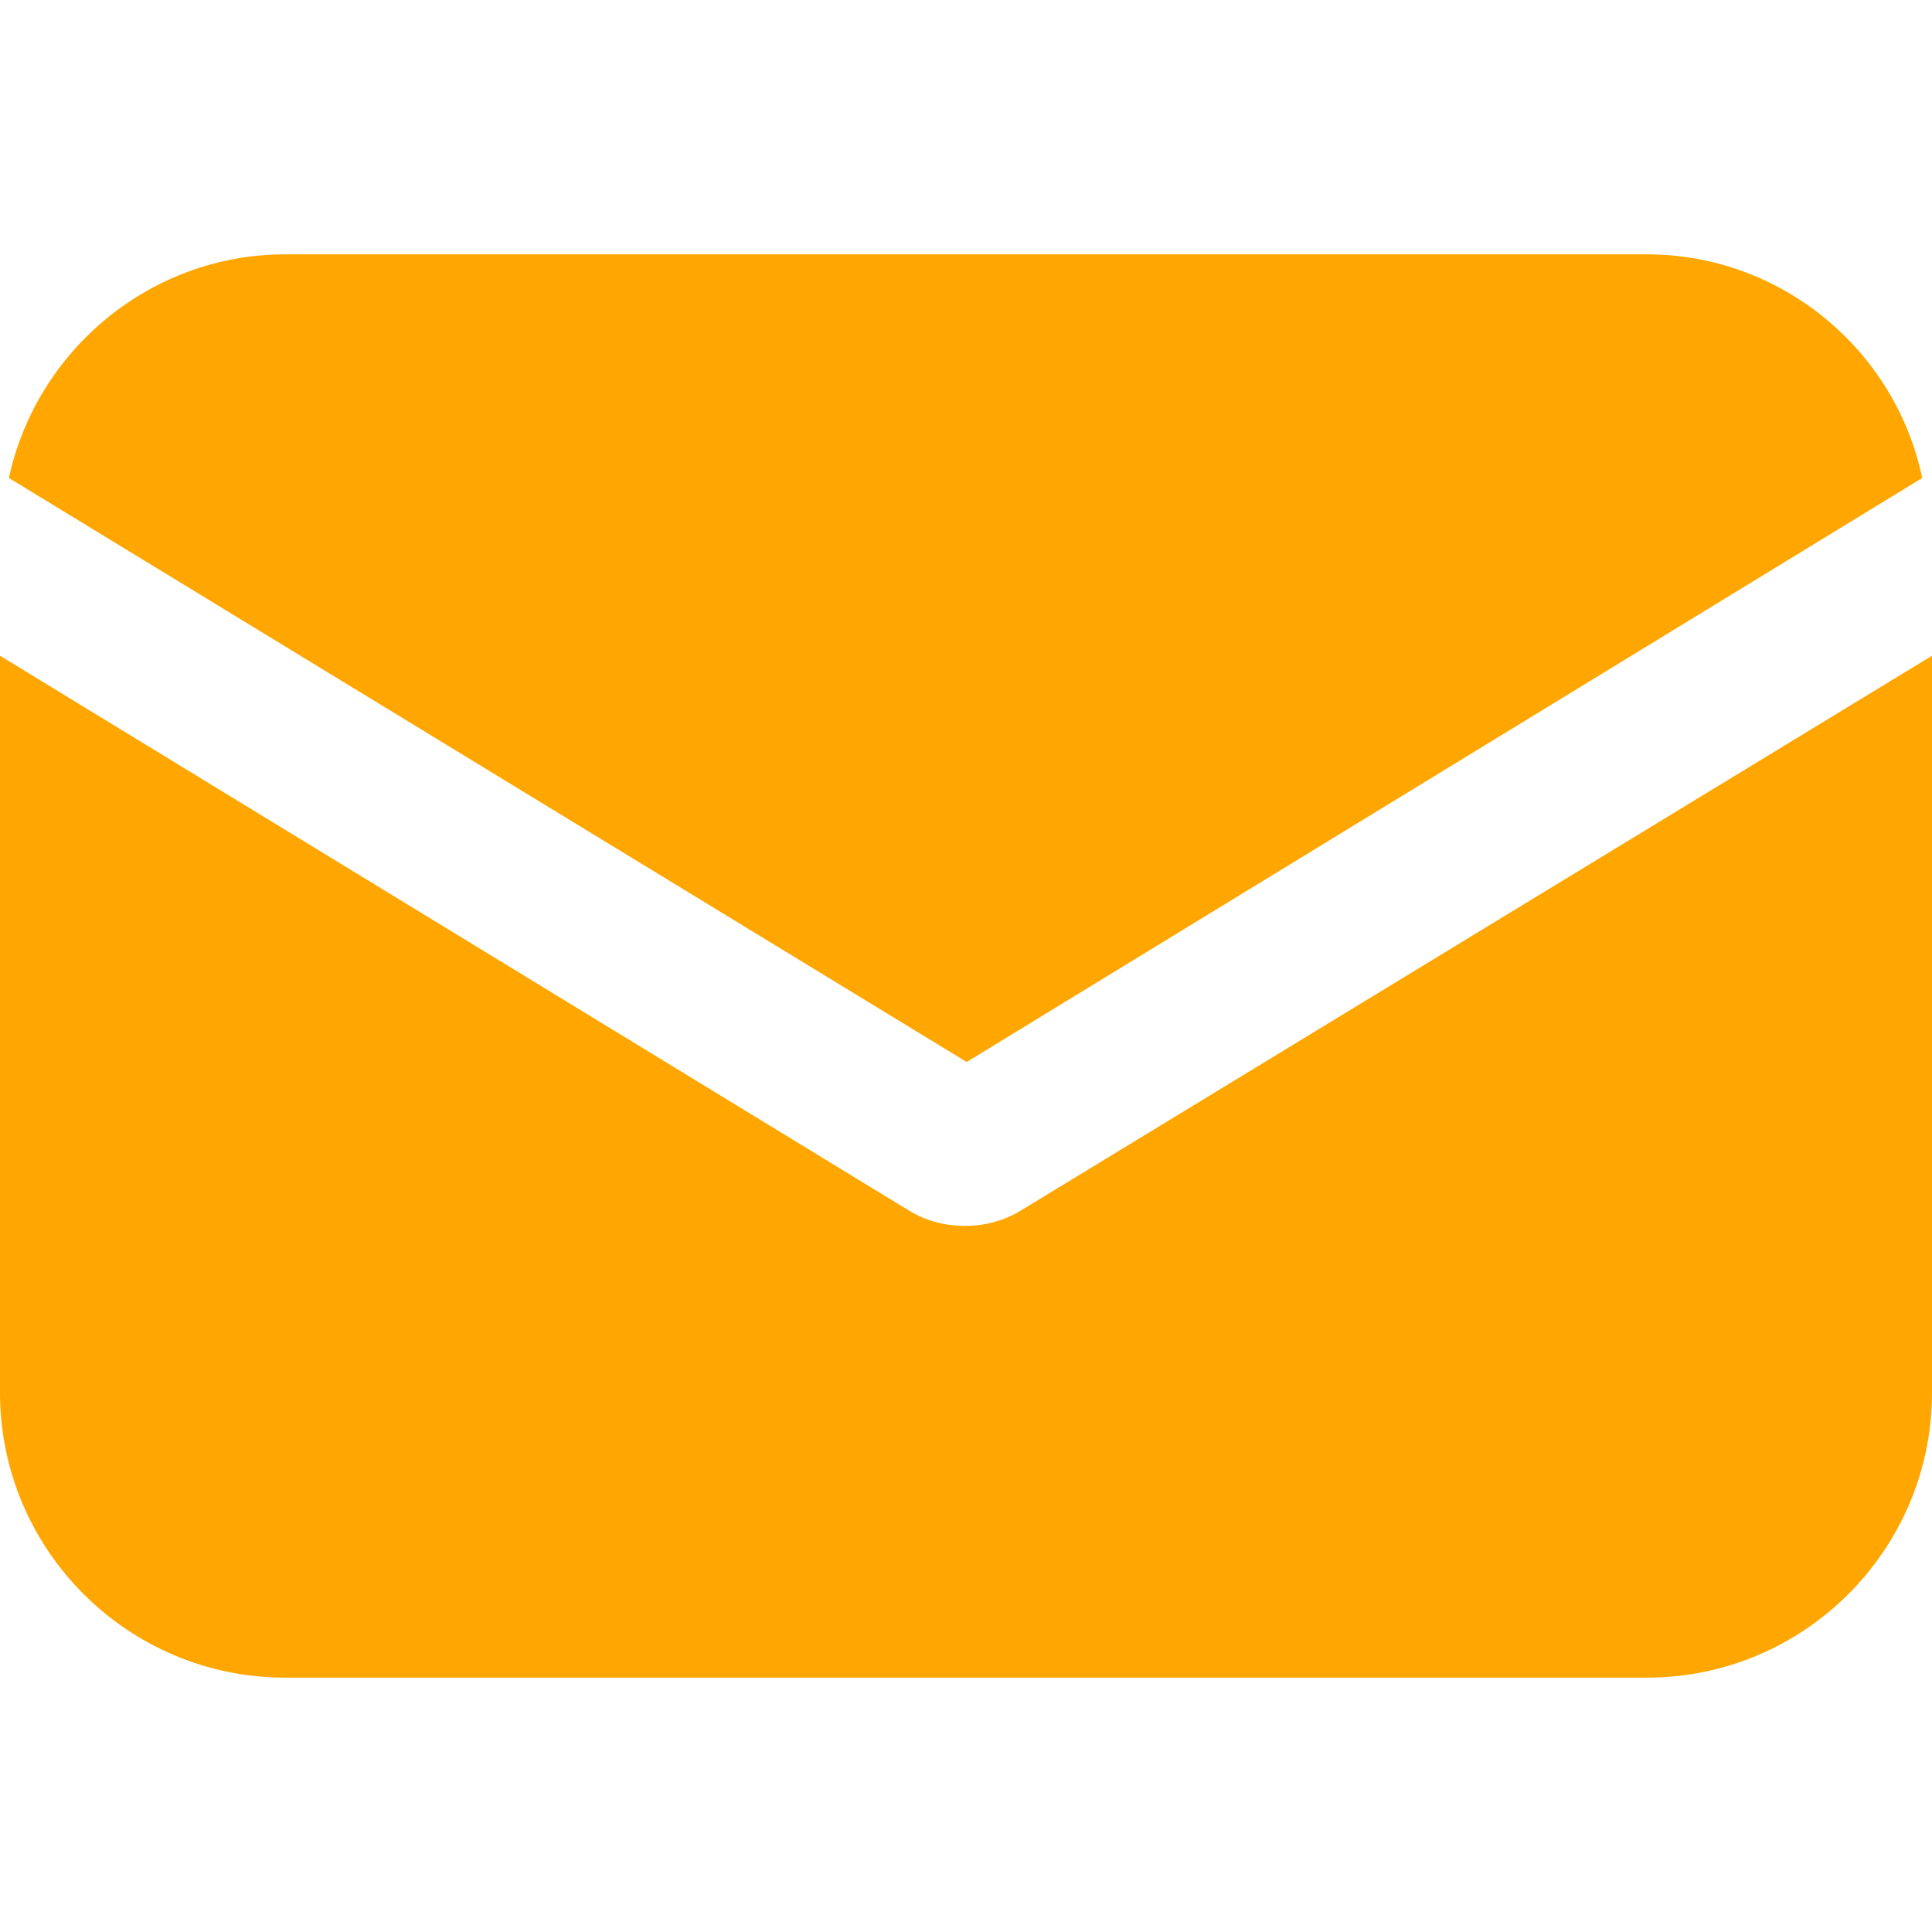
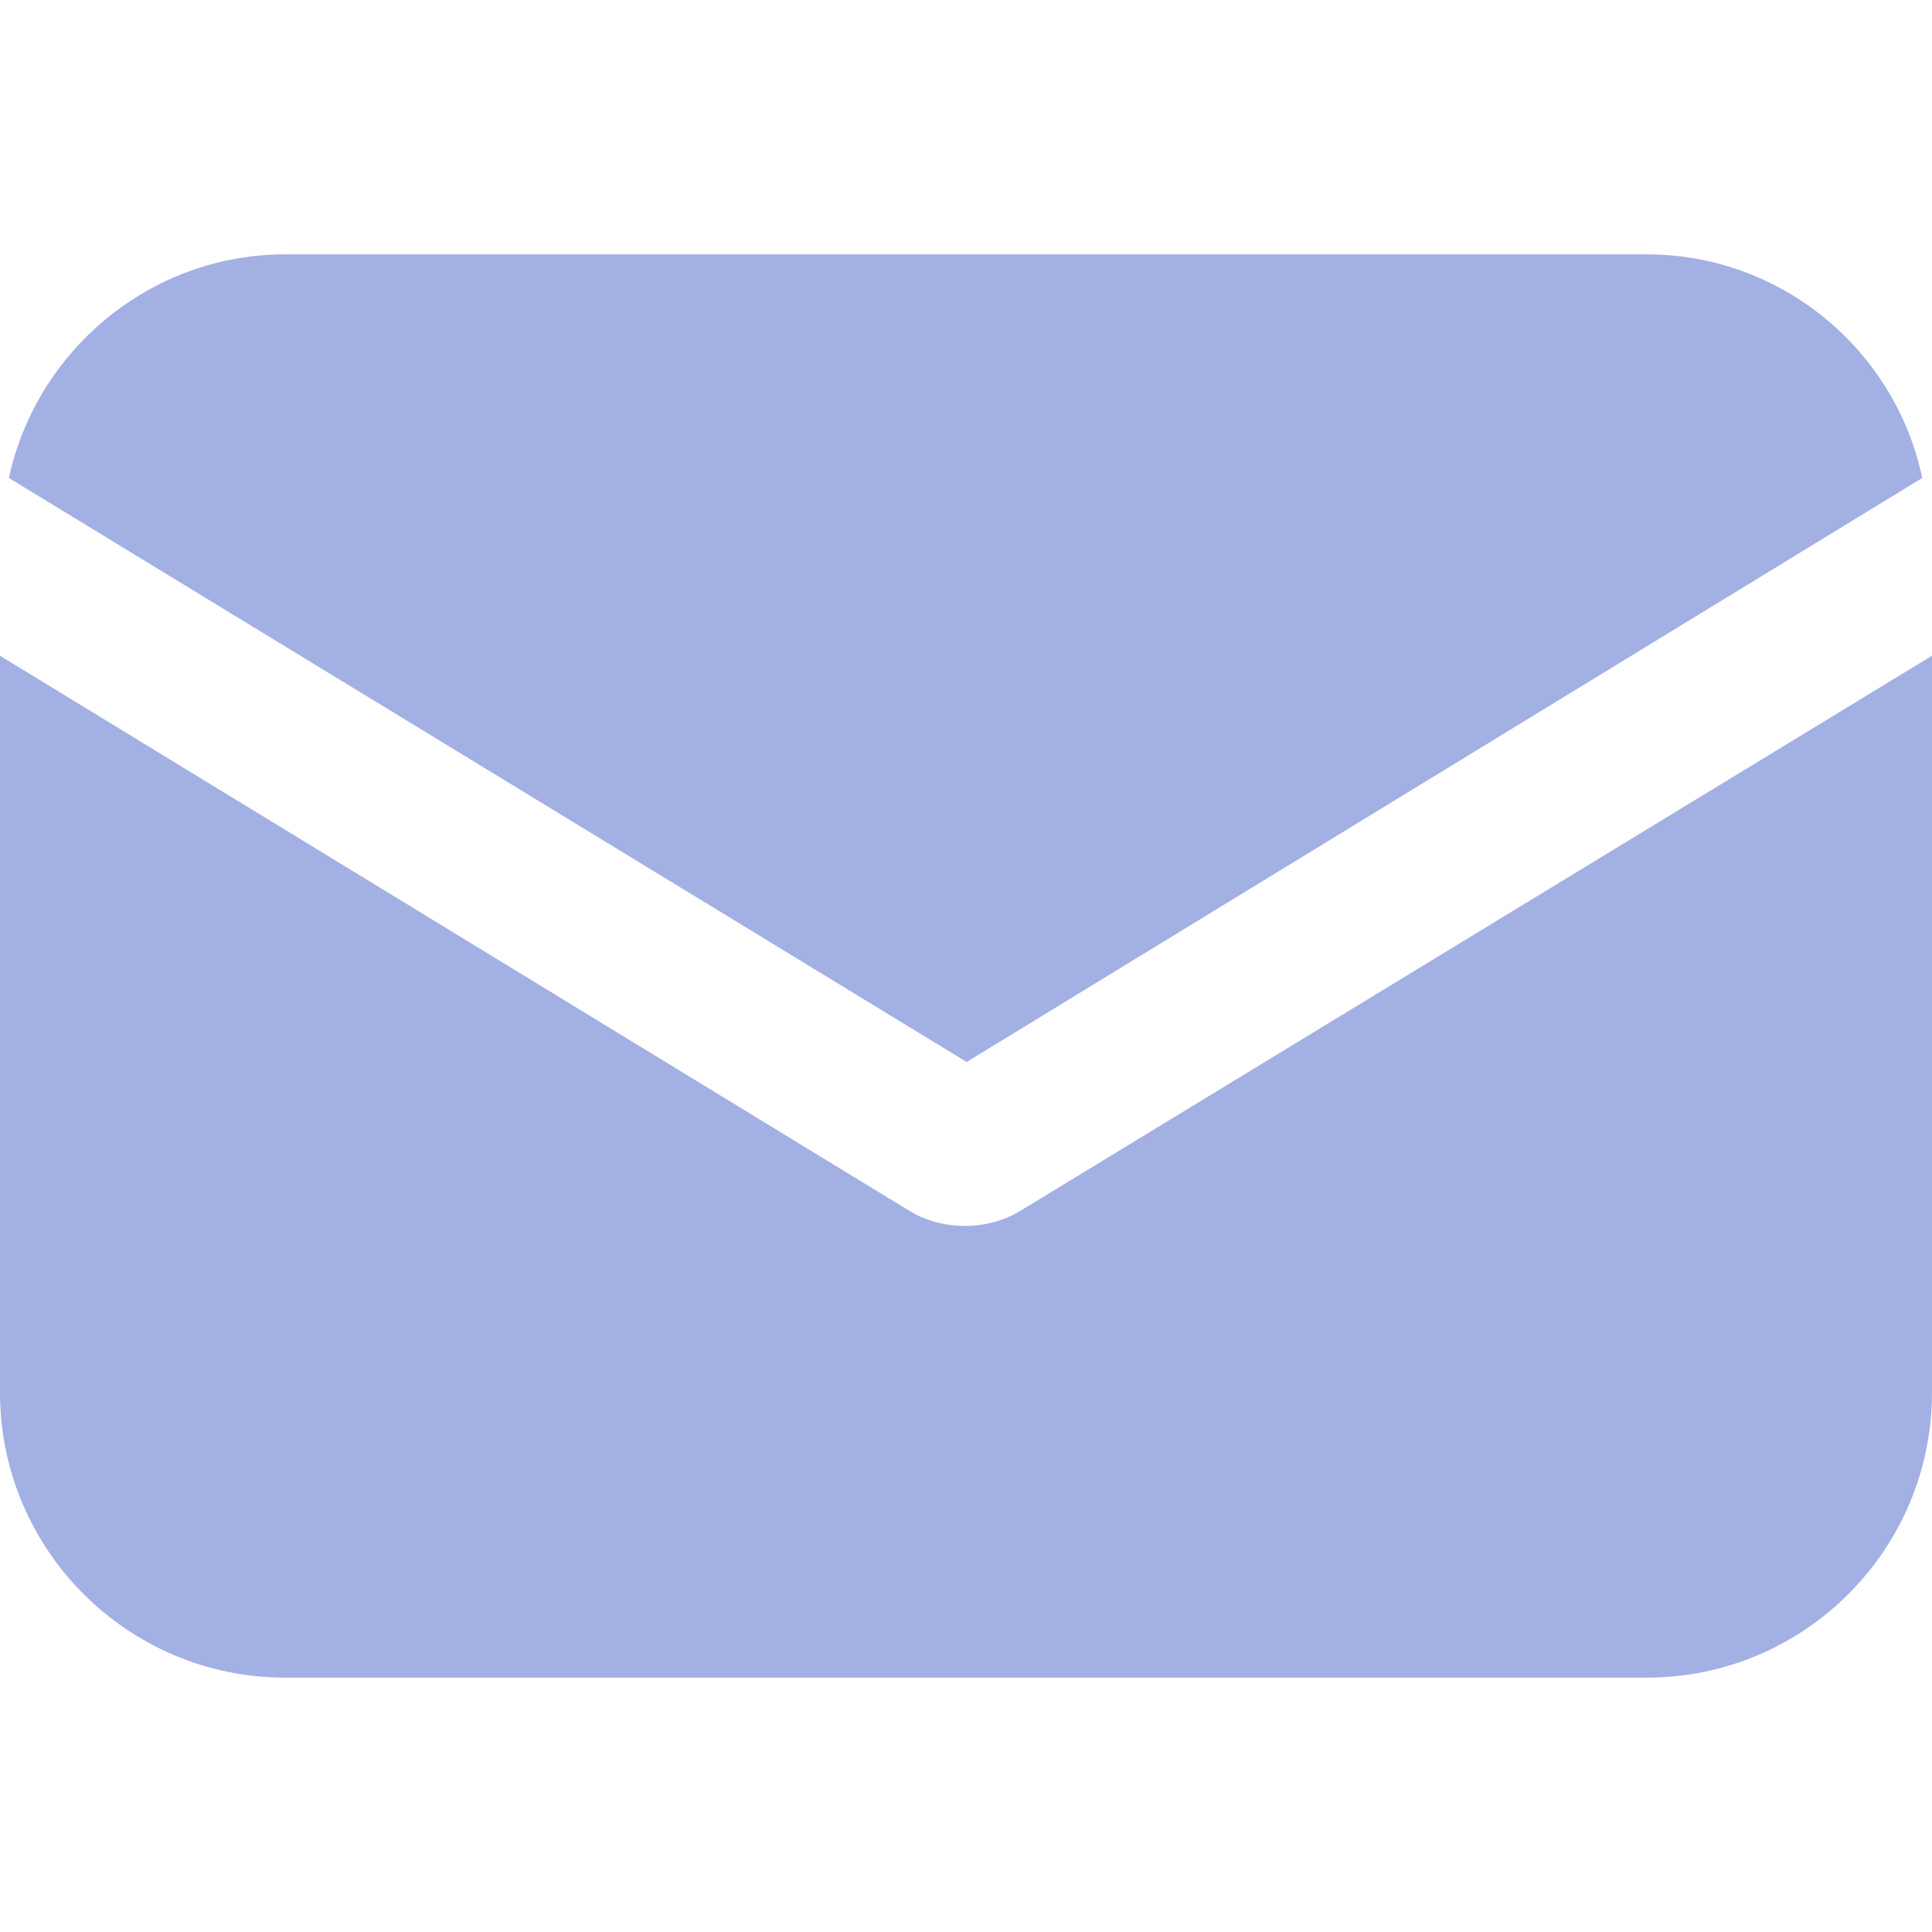
<svg xmlns="http://www.w3.org/2000/svg" version="1.1" id="Capa_1" x="0px" y="0px" viewBox="0 0 433.7 433.7" style="enable-background:new 0 0 433.7 433.7;" xml:space="preserve">
  <style type="text/css">
- 	.st0{fill:#FFA600;}
+ 	.st0{fill:#a3b0e4;}
</style>
  <g>
    <g>
      <path class="st0" d="M229.4,271.6c-4.1,2.6-8.7,3.6-12.8,3.6s-8.7-1-12.8-3.6L0,147.2v165.4c0,35.3,28.7,64,64,64h305.7    c35.3,0,64-28.7,64-64V147.2L229.4,271.6z" />
    </g>
  </g>
  <g>
    <g>
      <path class="st0" d="M369.7,57.1H64c-30.2,0-55.8,21.5-62,50.2l215,131.1l214.5-131.1C425.5,78.6,399.9,57.1,369.7,57.1z" />
    </g>
  </g>
</svg>
